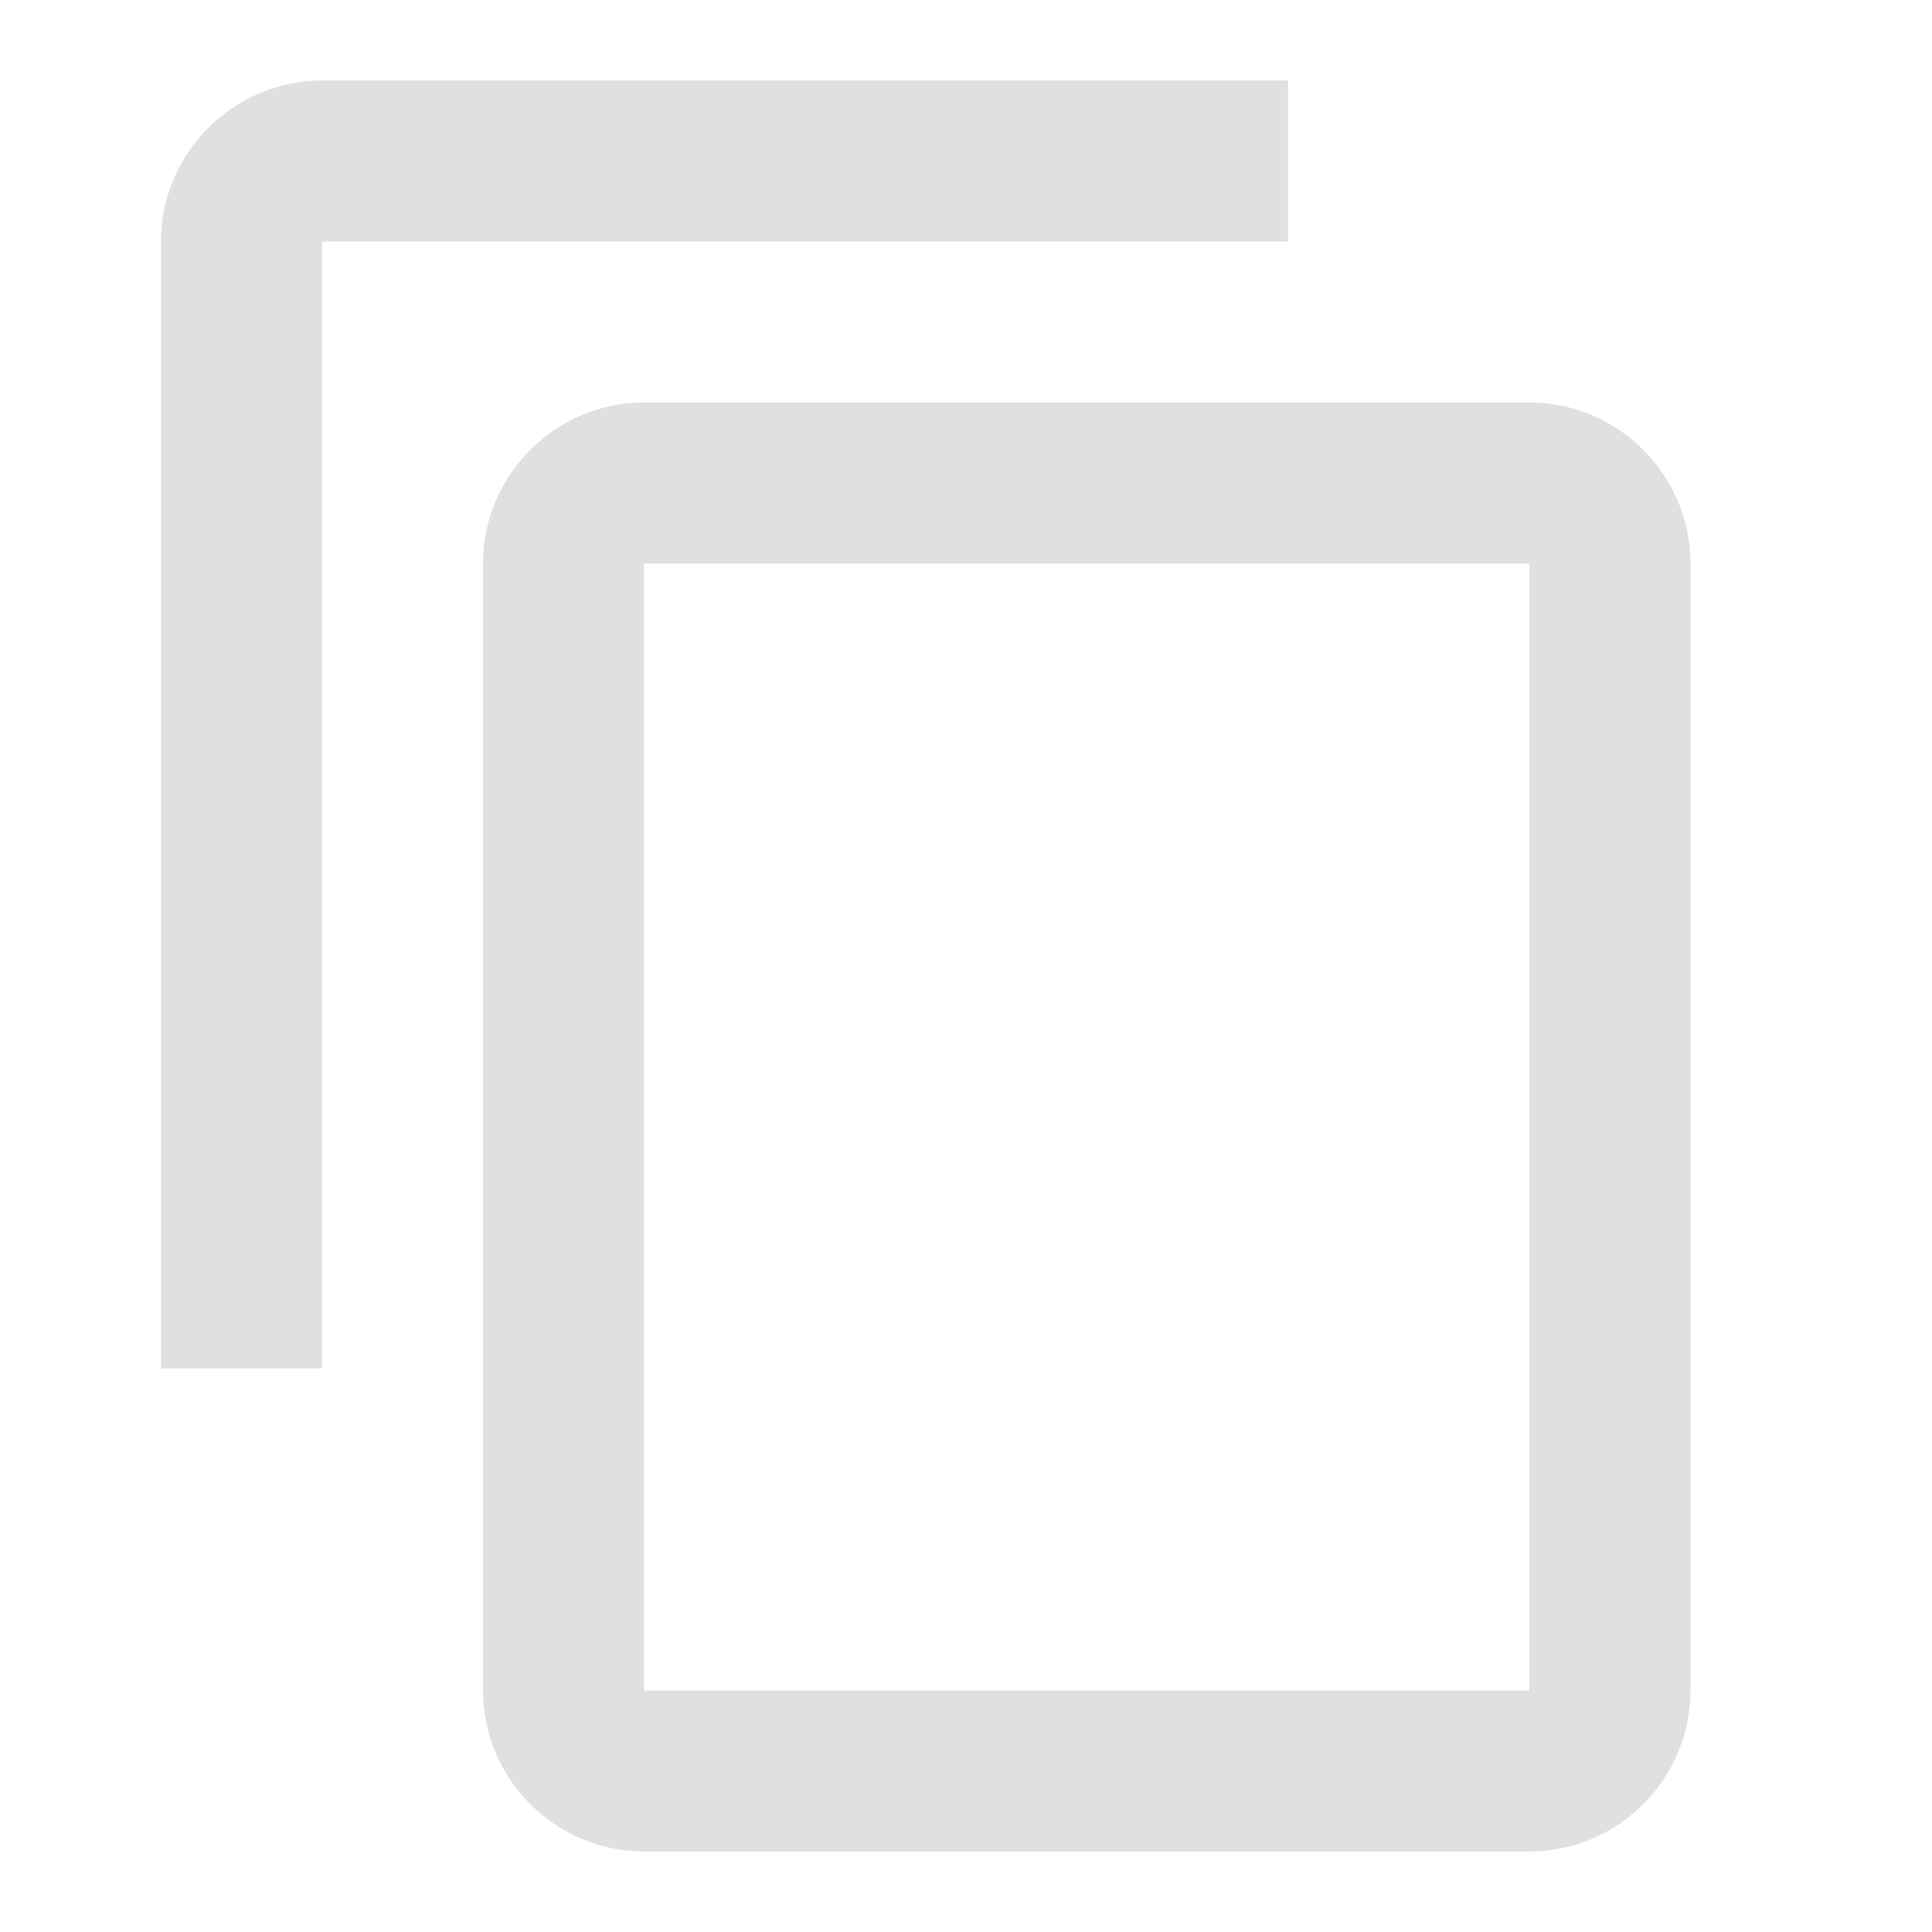
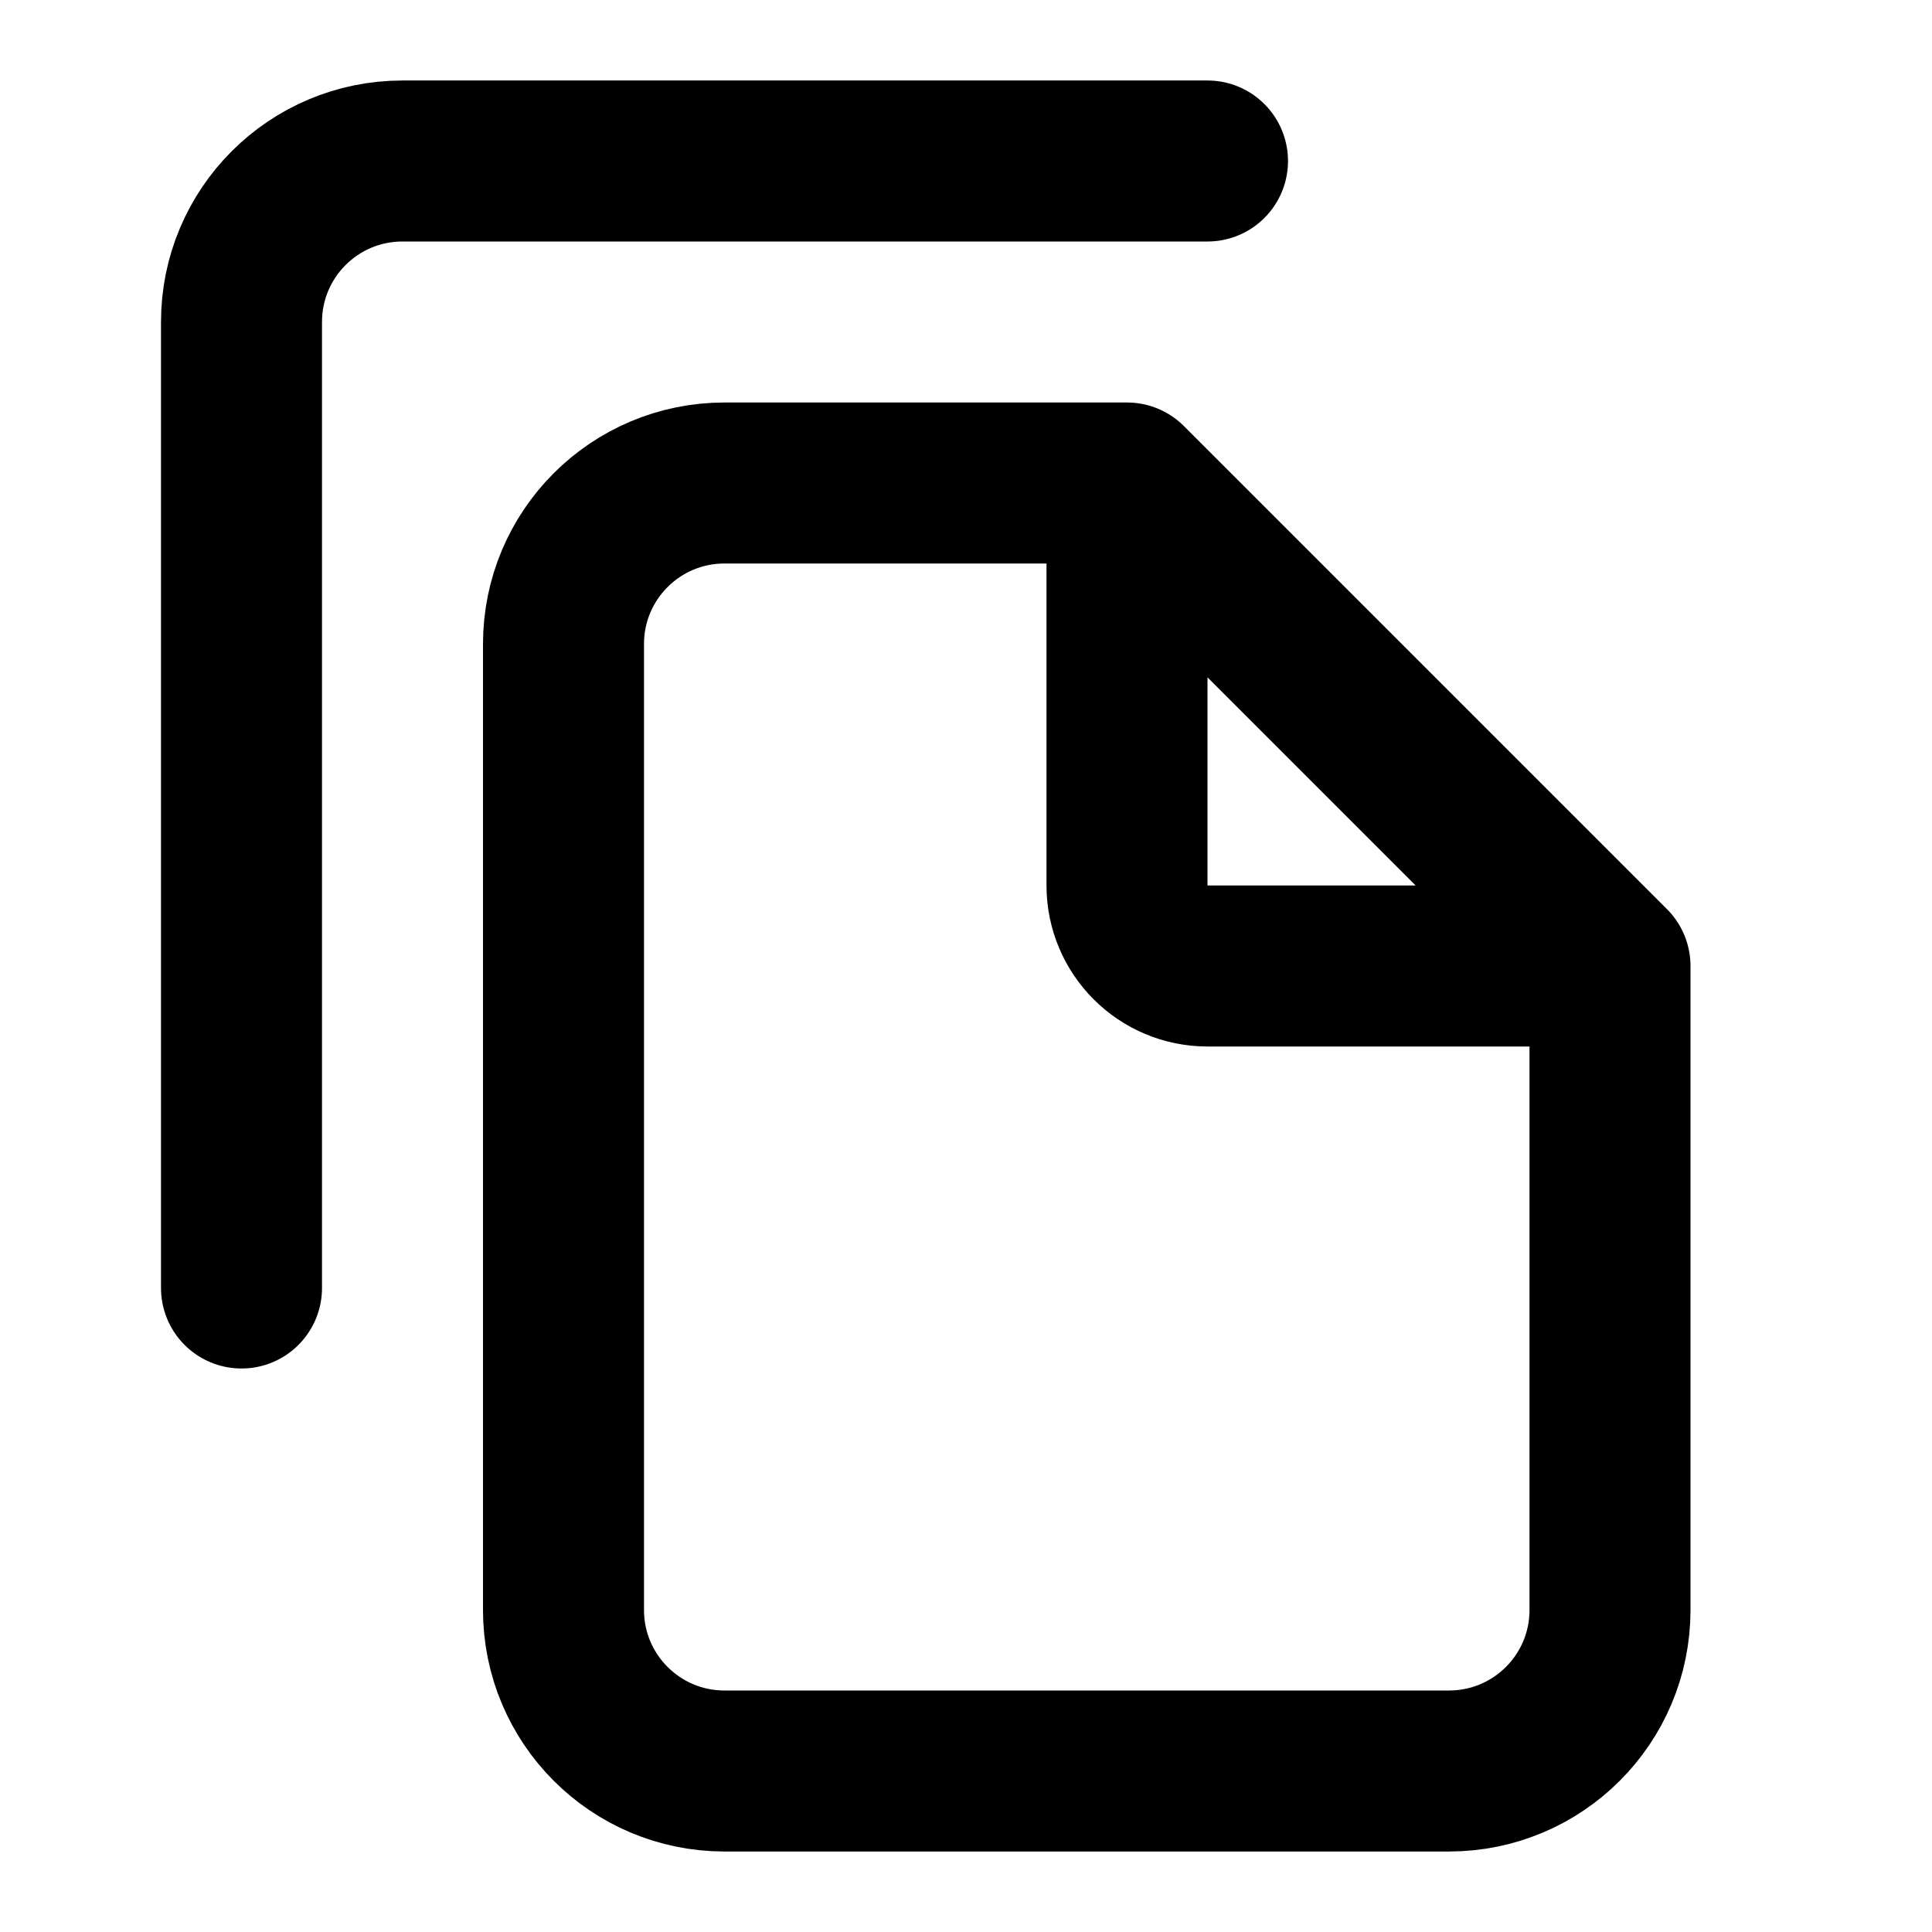
- <svg xmlns="http://www.w3.org/2000/svg" height="24" viewBox="0 0 24 24" width="24" fill="#e0e0e0">
-   <path d="M0 0h24v24H0z" fill="none" />
-   <path d="M16 1H4c-1.1 0-2 .9-2 2v14h2V3h12V1zm3 4H8c-1.1 0-2 .9-2 2v14c0 1.1.9 2 2 2h11c1.1 0 2-.9 2-2V7c0-1.1-.9-2-2-2zm0 16H8V7h11v14z" />
+ <svg xmlns="http://www.w3.org/2000/svg" width="800px" height="800px" viewBox="0 0 24 24" fill="none">
+   <path d="M14 6H9C7.895 6 7 6.895 7 8V20C7 21.105 7.895 22 9 22H18C19.105 22 20 21.105 20 20V12M14 6L20 12M14 6V11C14 11.552 14.448 12 15 12H20M3 16V4C3 2.895 3.895 2 5 2H15" stroke="#000000" stroke-width="2" stroke-linecap="round" stroke-linejoin="round" />
</svg>
